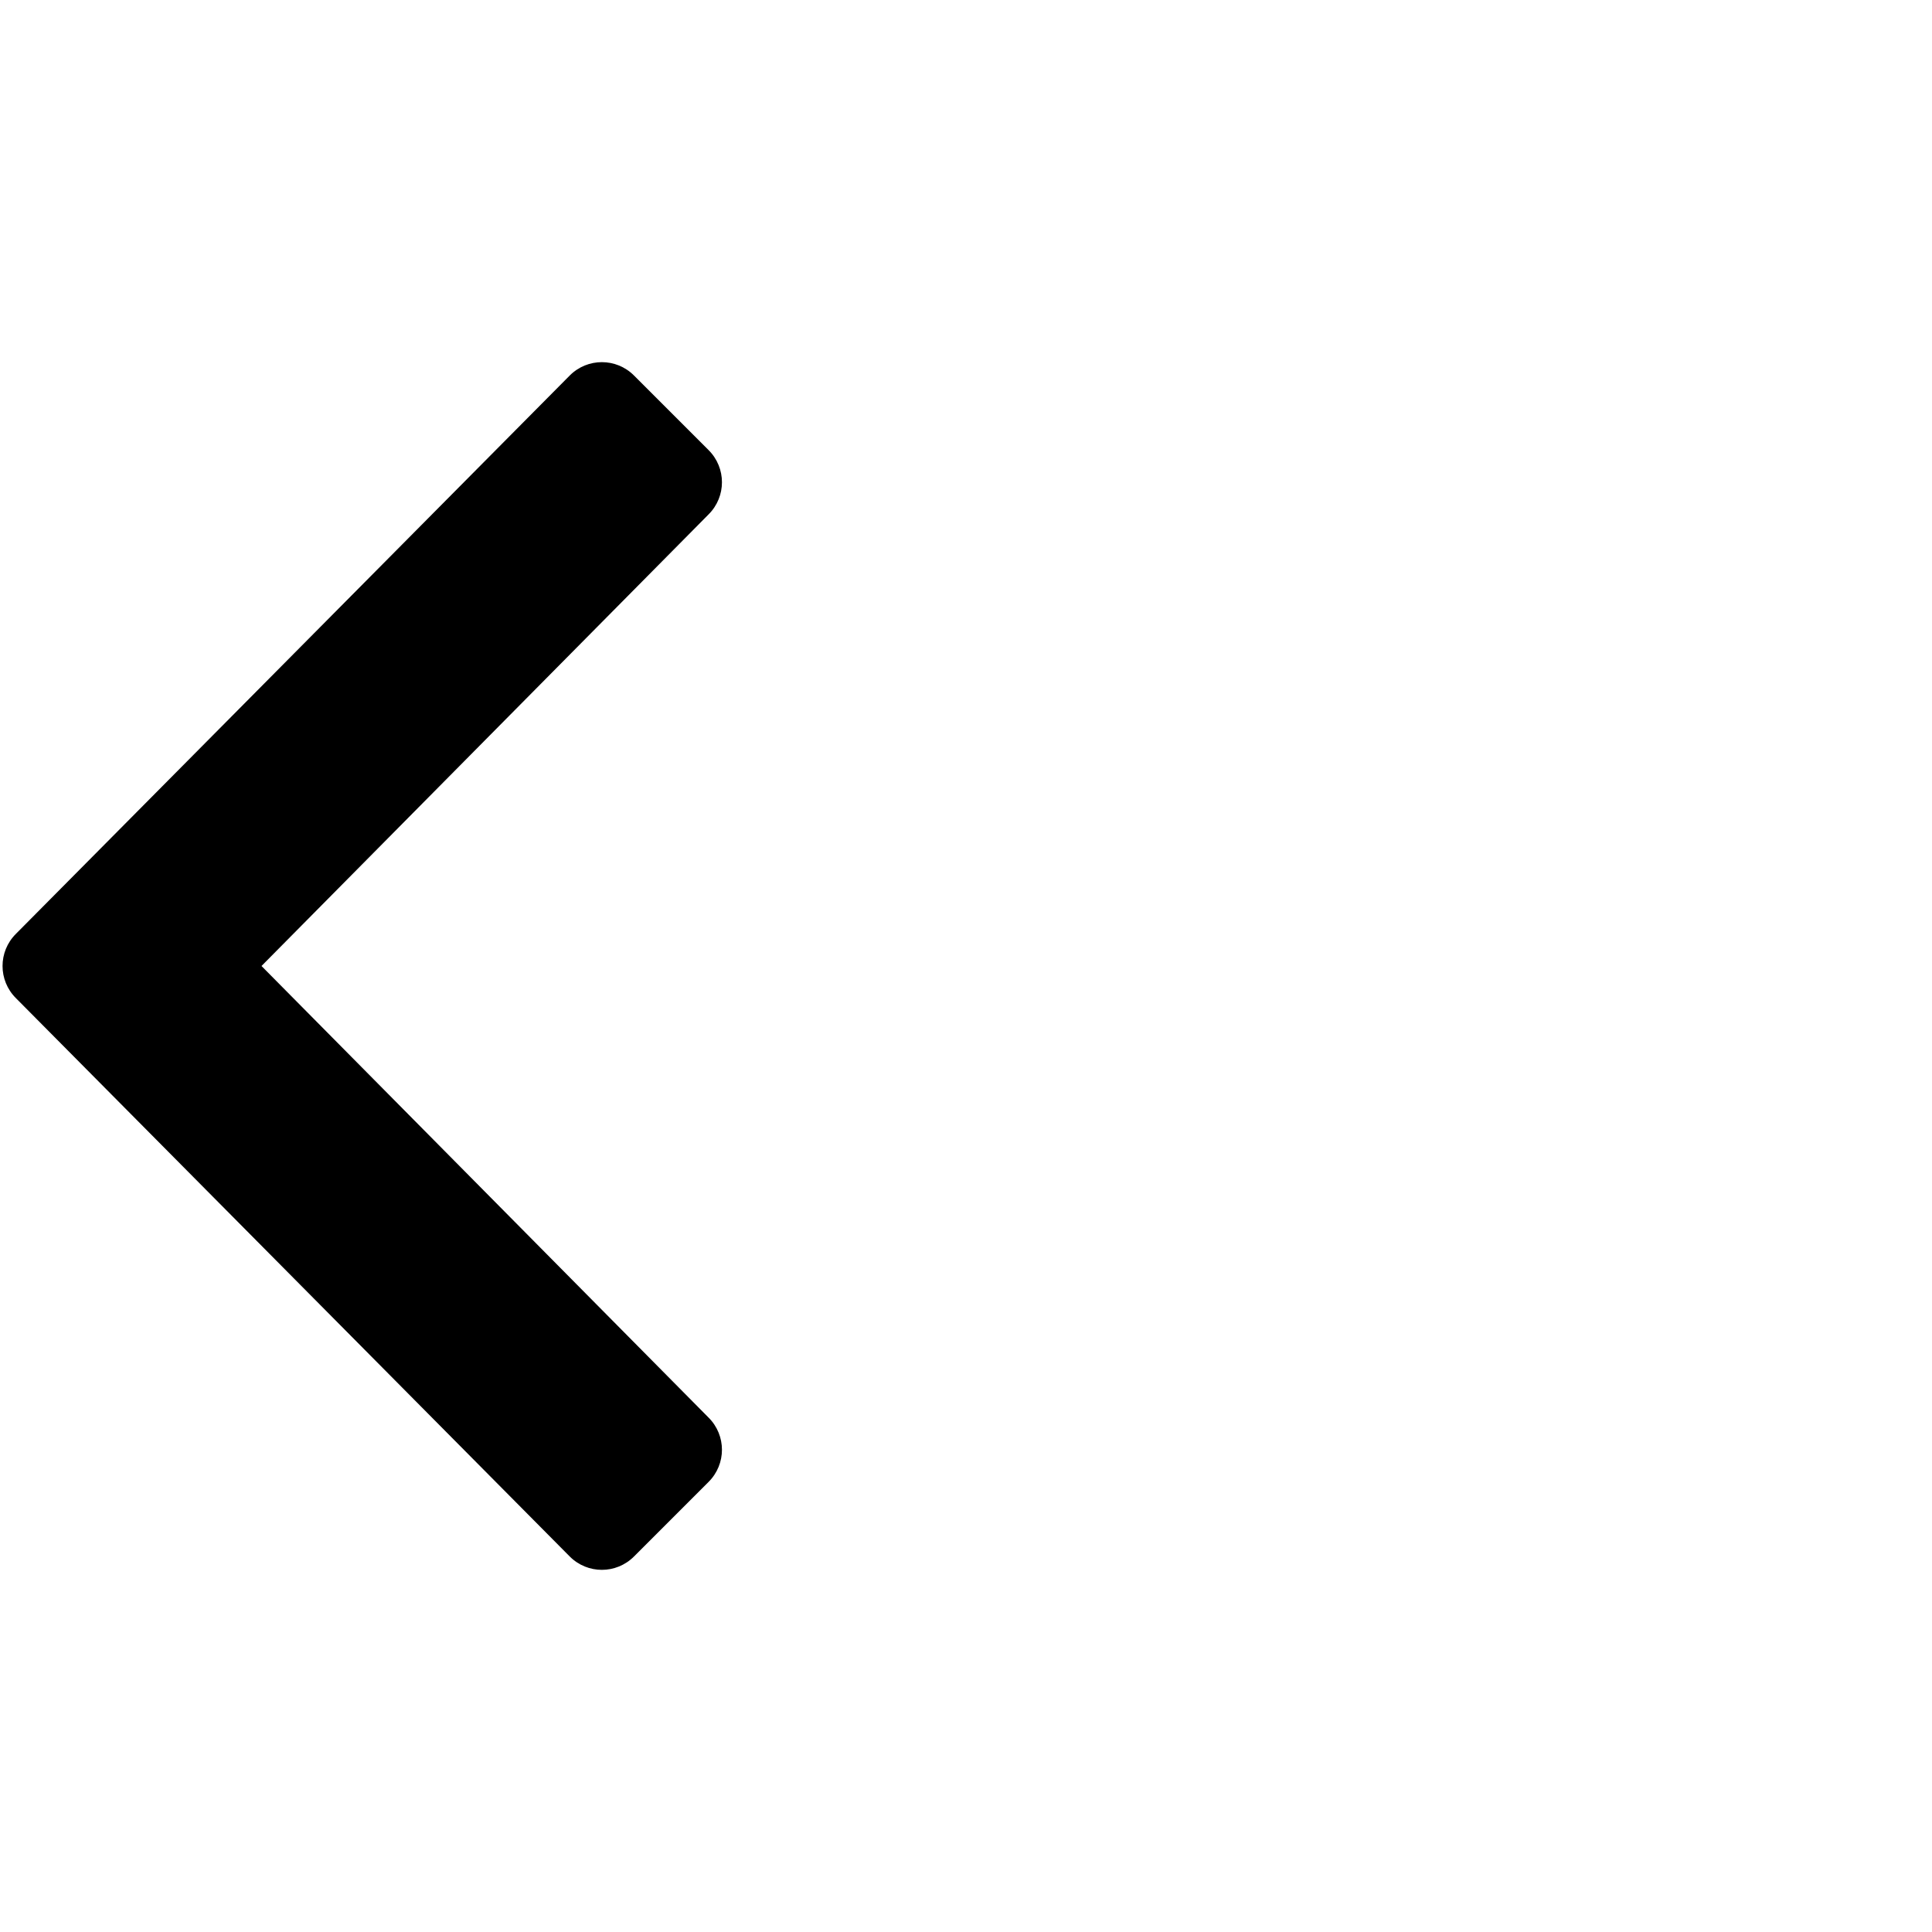
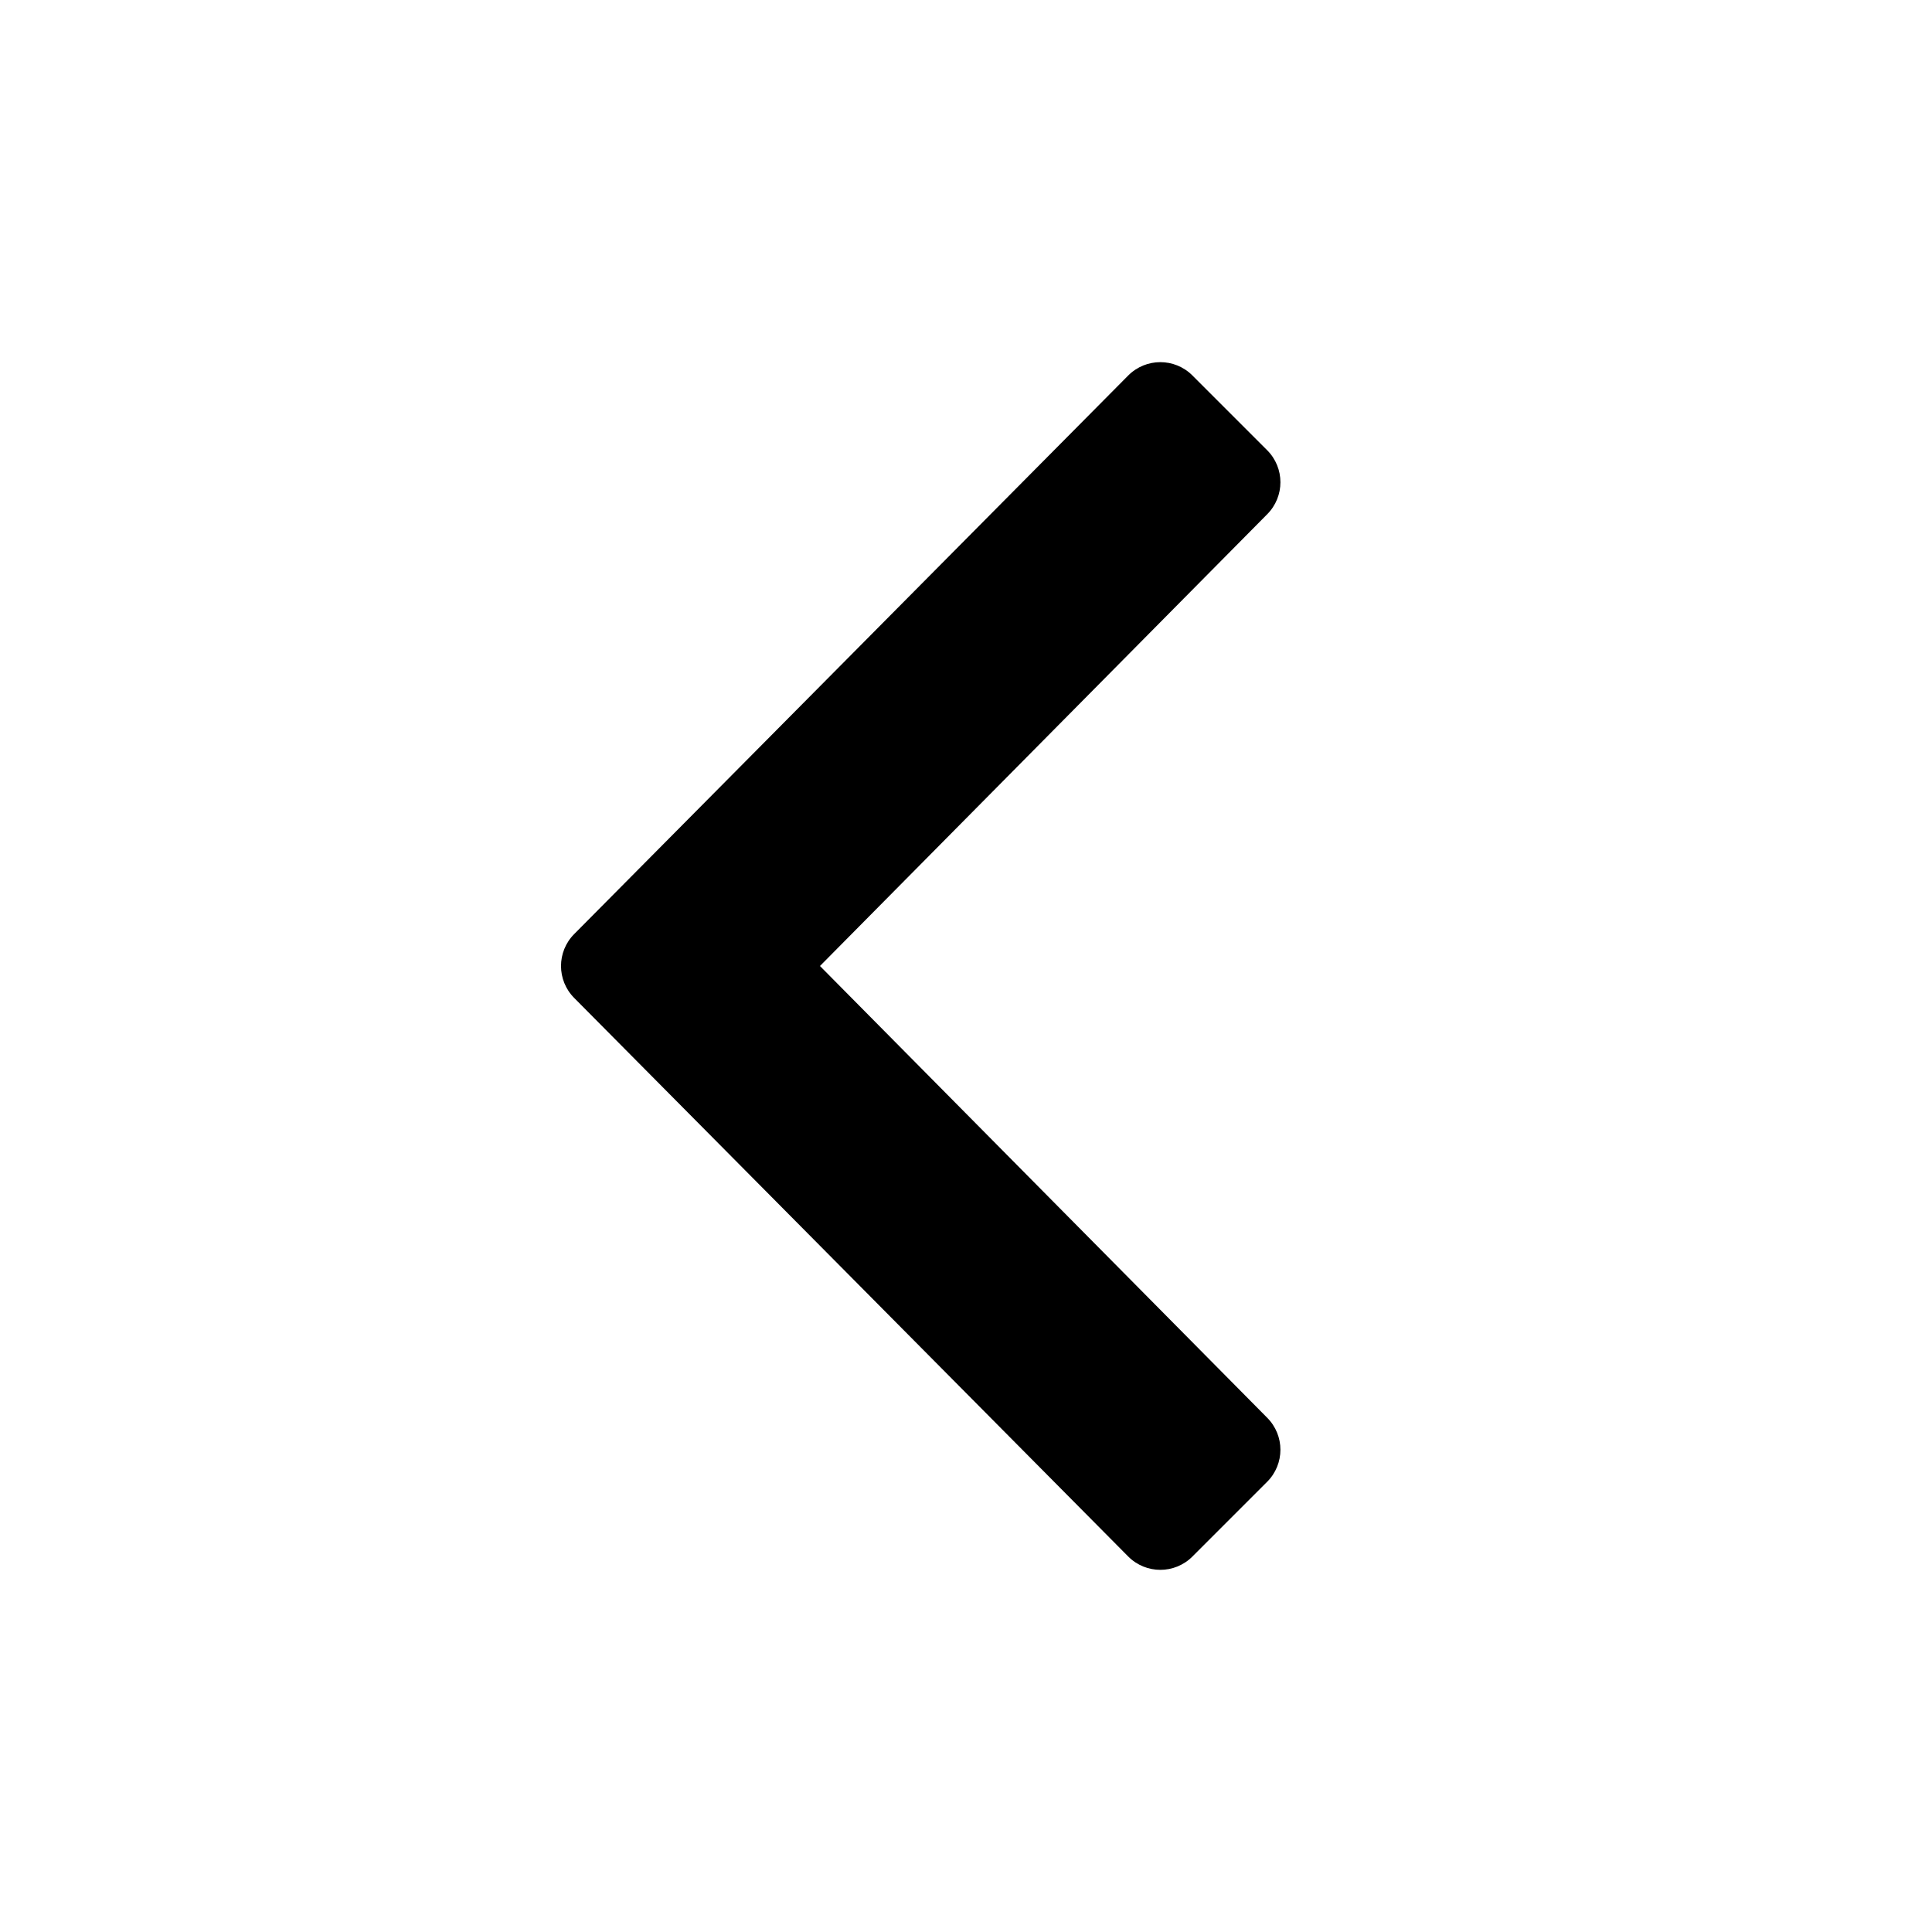
- <svg xmlns="http://www.w3.org/2000/svg" viewBox="0 0 512 512">
+ <svg xmlns="http://www.w3.org/2000/svg" viewBox="-148 0 512 512">
  <path d="M4.2 247.5L151 99.5c4.7-4.7 12.3-4.7 17 0l19.8 19.8c4.7 4.7 4.7 12.3 0 17L69.3 256l118.5 119.7c4.7 4.7 4.7 12.3 0 17L168 412.5c-4.7 4.7-12.3 4.7-17 0L4.2 264.5c-4.7-4.7-4.7-12.3 0-17z" />
</svg>
